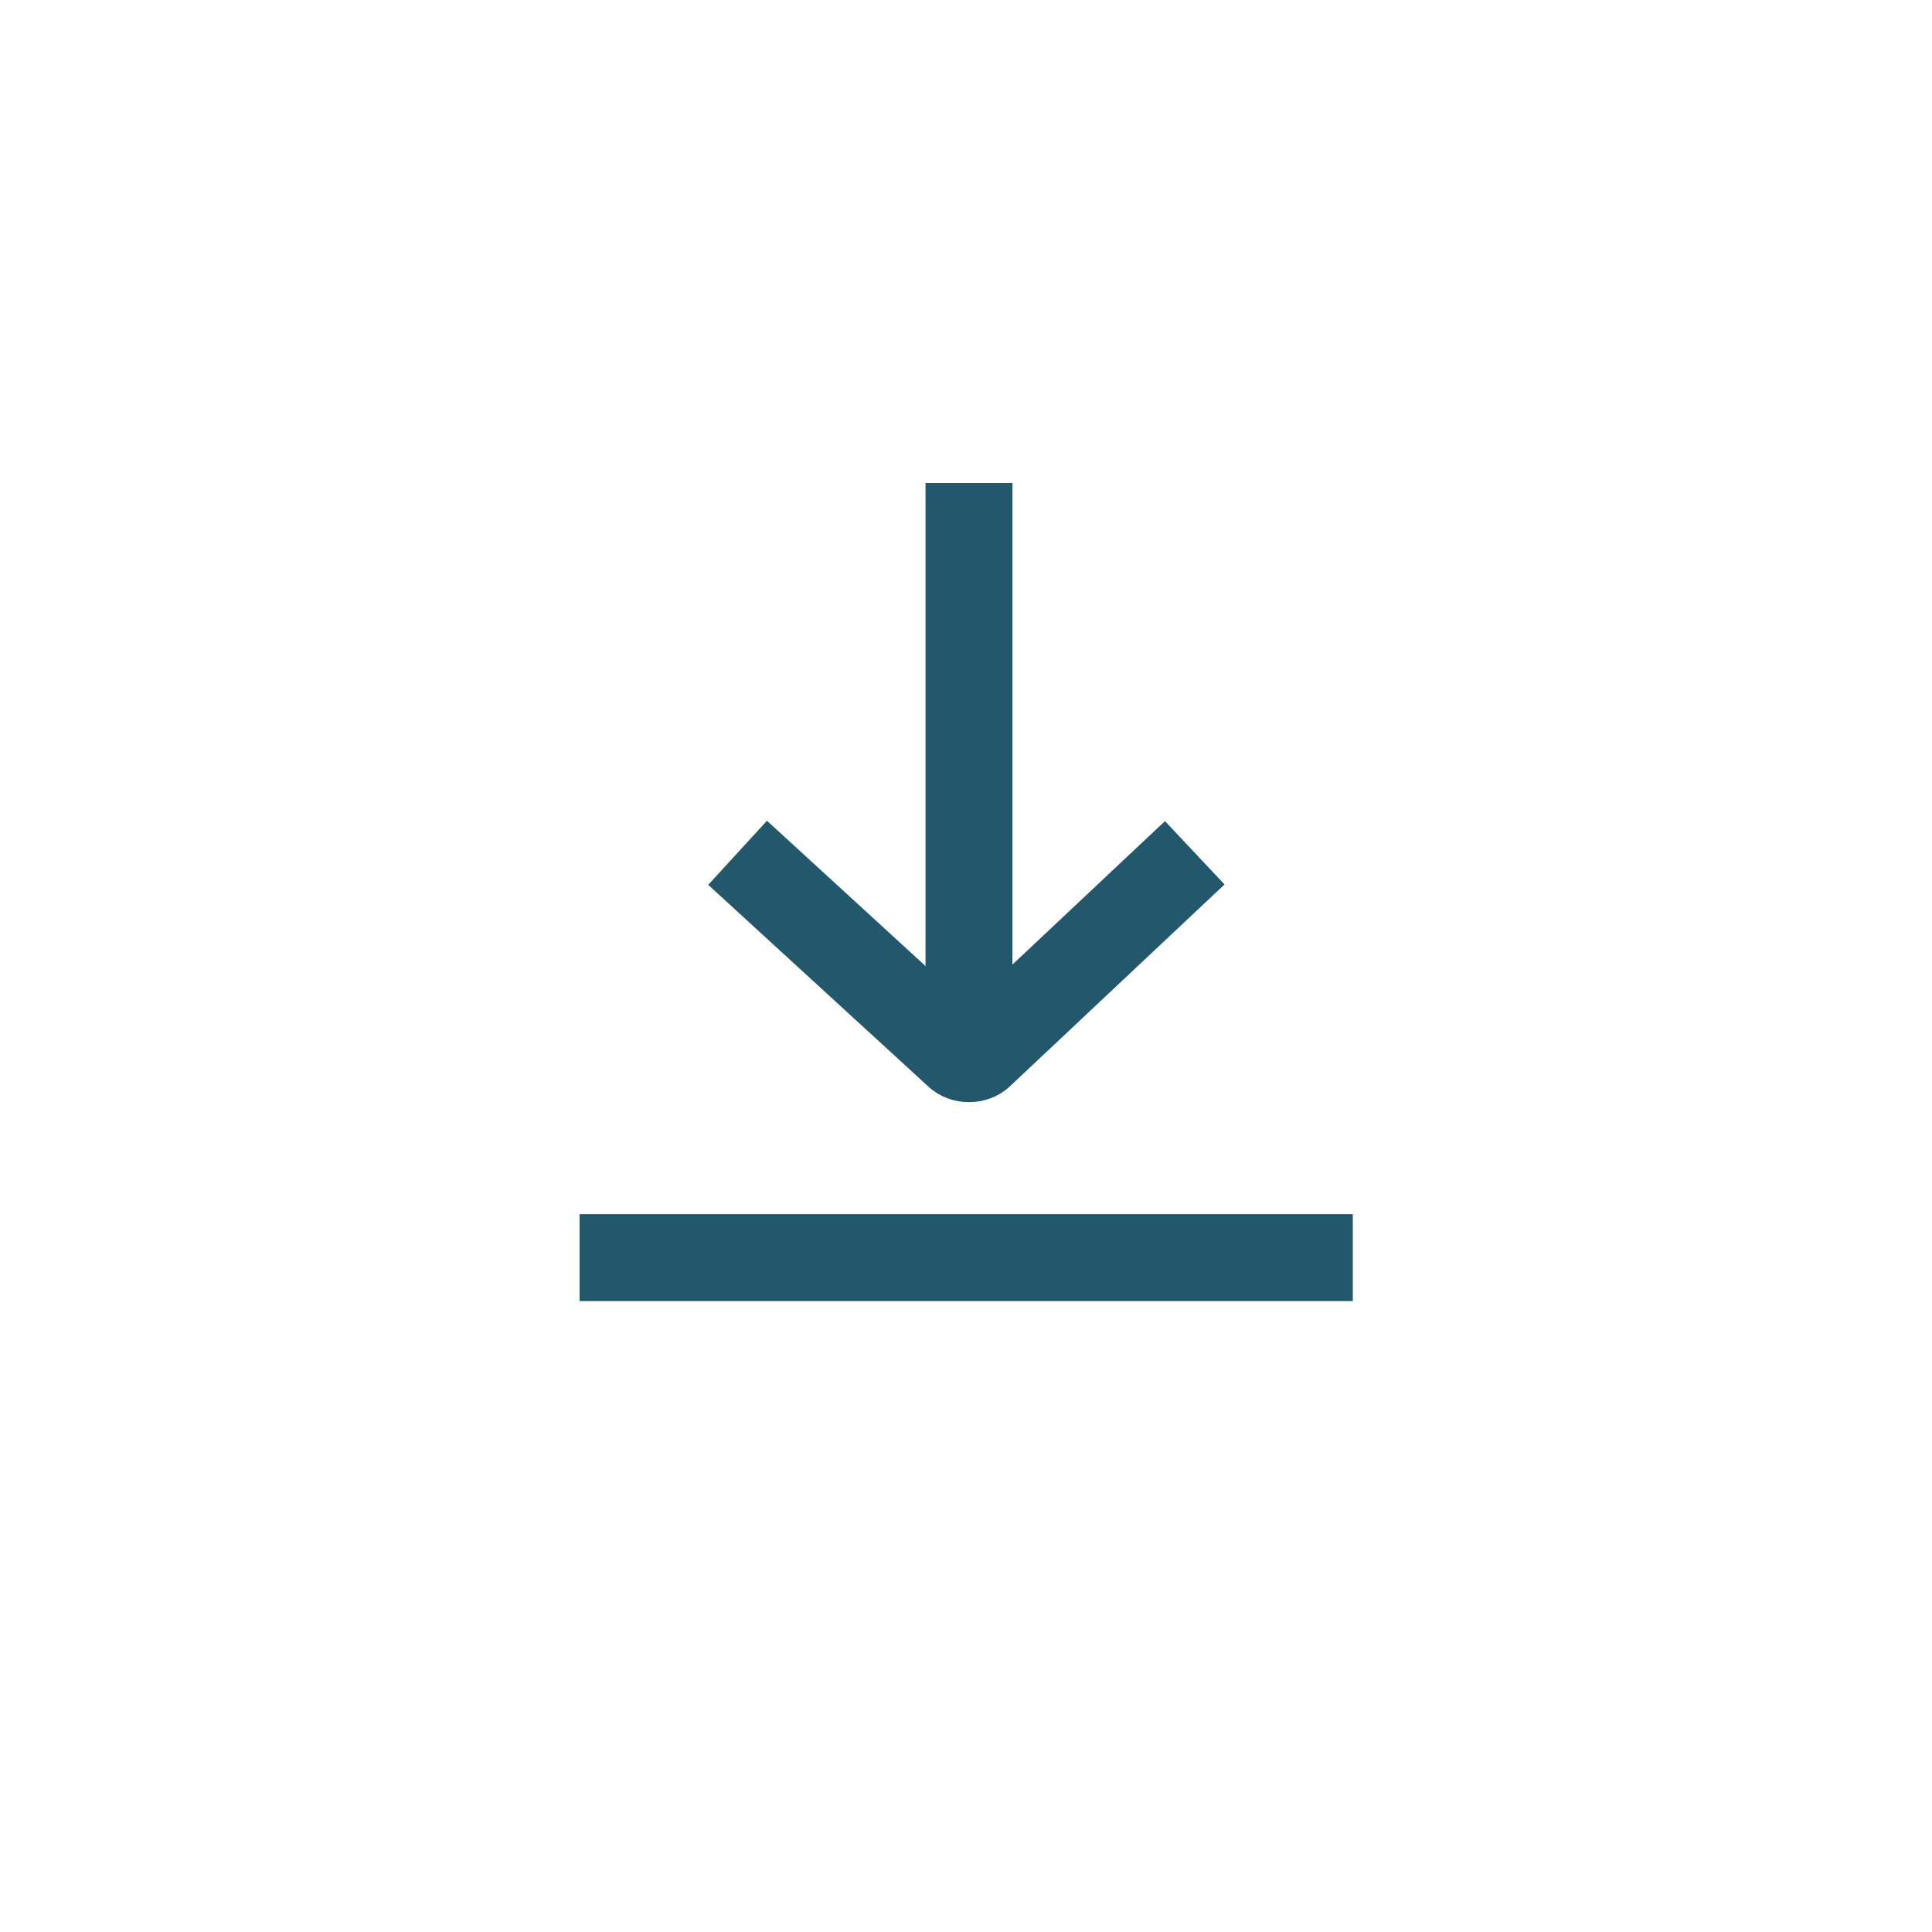
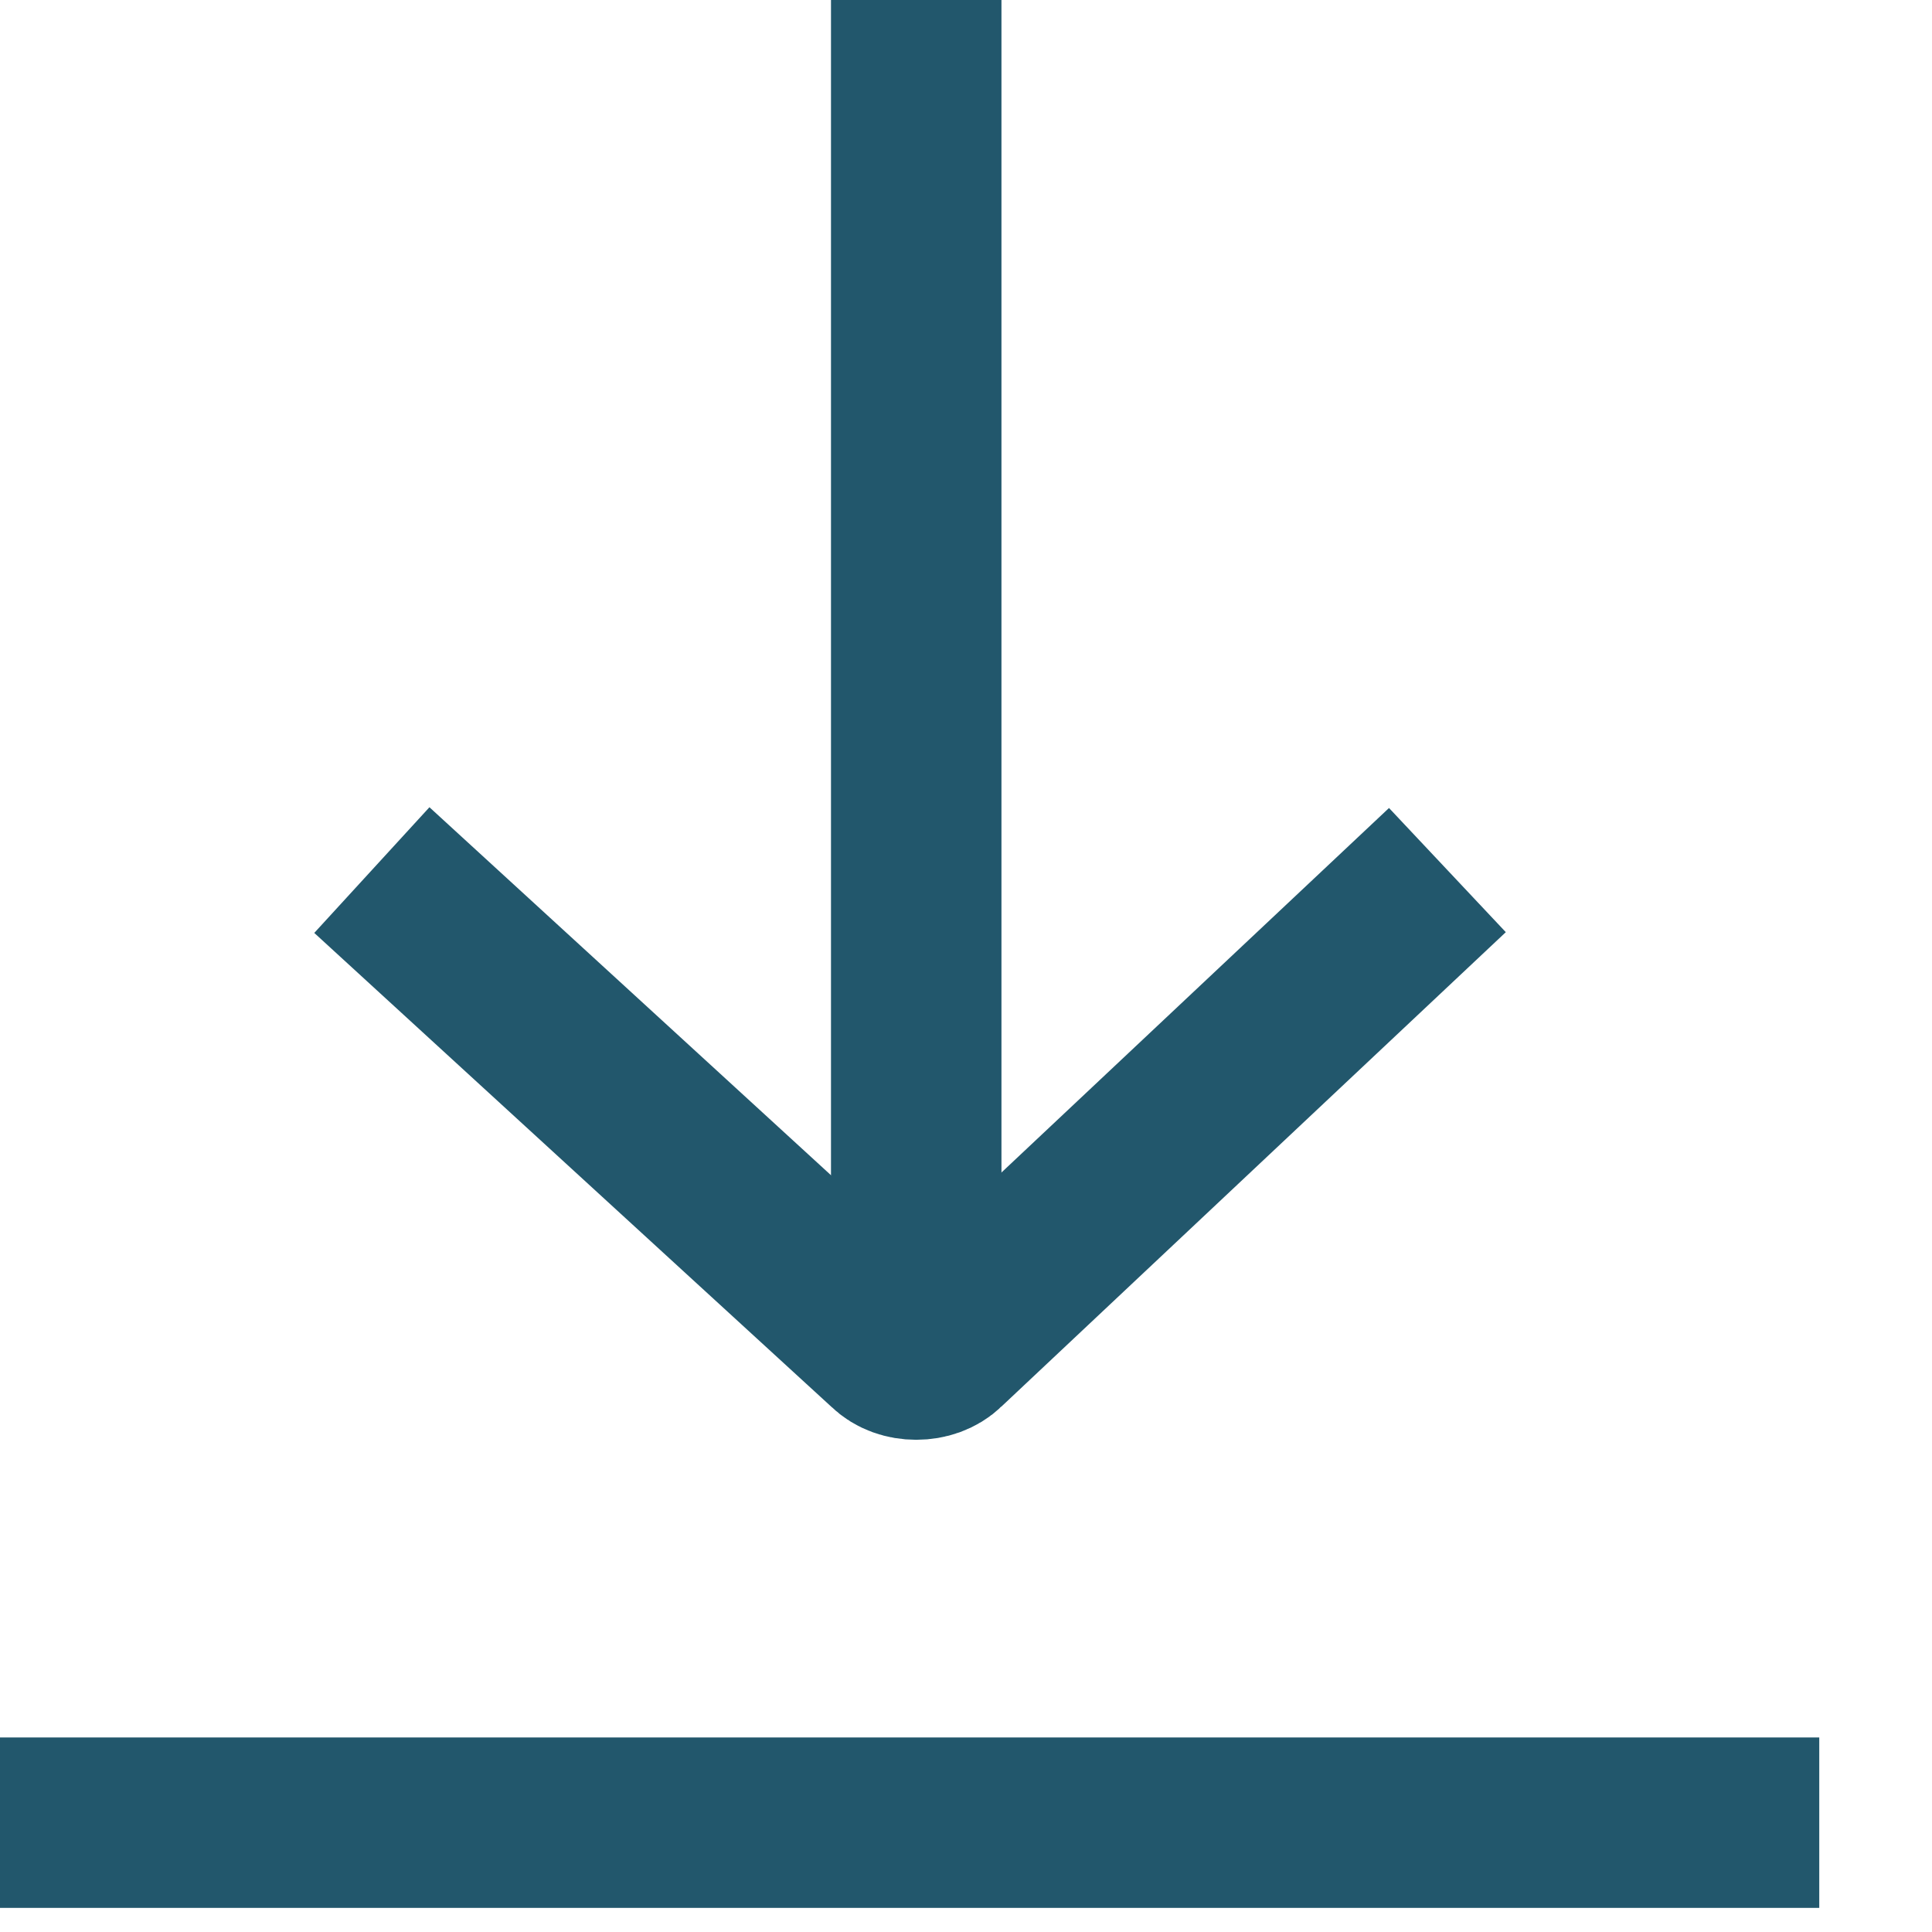
- <svg xmlns="http://www.w3.org/2000/svg" width="40" height="40" viewBox="0 0 40 40" fill="none">
-   <path d="M24.736 17.656L20.296 21.832C20.179 21.948 19.945 21.948 19.828 21.832L15.271 17.656" stroke="#22576C" stroke-width="1.8" stroke-miterlimit="10" stroke-linejoin="round" />
-   <path d="M20.062 10V17.424V21.832" stroke="#22576C" stroke-width="1.8" stroke-miterlimit="10" stroke-linejoin="round" />
-   <path d="M12 26.038H28.008" stroke="#22576C" stroke-width="1.8" stroke-miterlimit="10" stroke-linejoin="round" />
+ <svg xmlns="http://www.w3.org/2000/svg" width="17" height="17" viewBox="0 0 17 17" fill="none">
+   <path d="M12.736 7.656L8.296 11.832C8.179 11.948 7.945 11.948 7.829 11.832L3.272 7.656" stroke="#22576C" stroke-width="1.5" stroke-miterlimit="10" stroke-linejoin="round" />
+   <path d="M8.062 0V7.424V11.832" stroke="#22576C" stroke-width="1.5" stroke-miterlimit="10" stroke-linejoin="round" />
+   <path d="M0 16.038H16.008" stroke="#22576C" stroke-width="1.5" stroke-miterlimit="10" stroke-linejoin="round" />
</svg>
